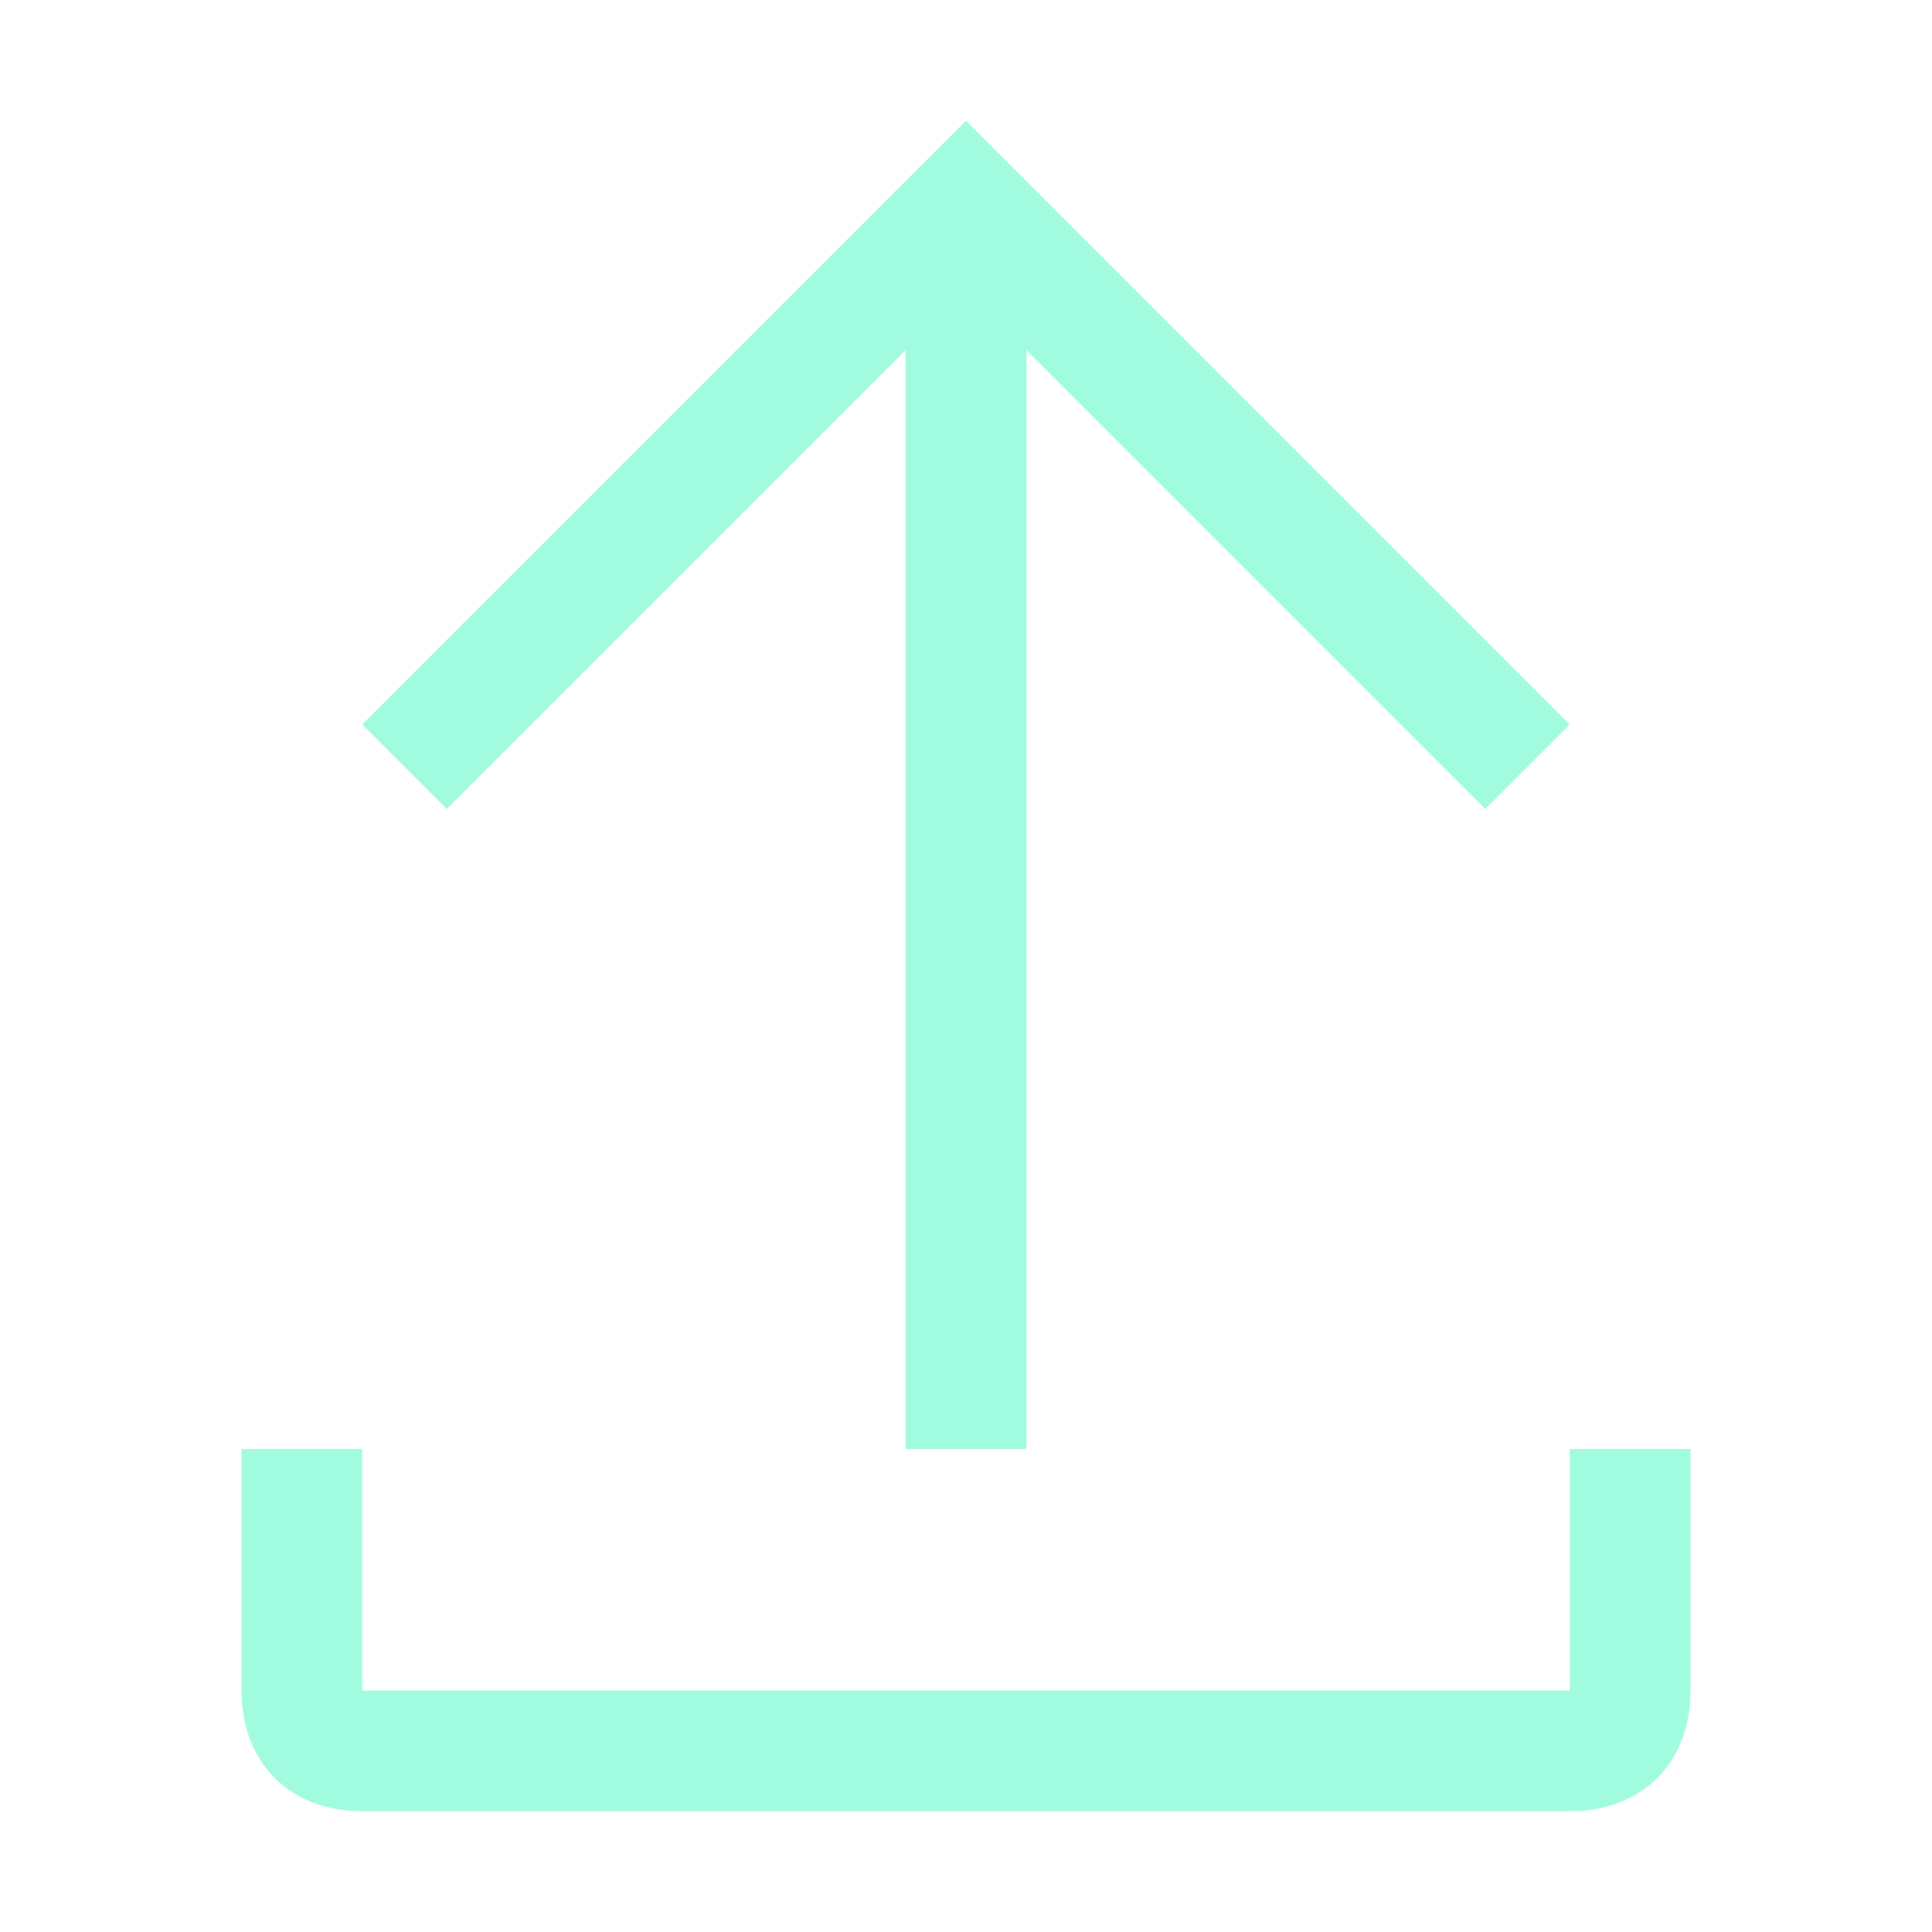
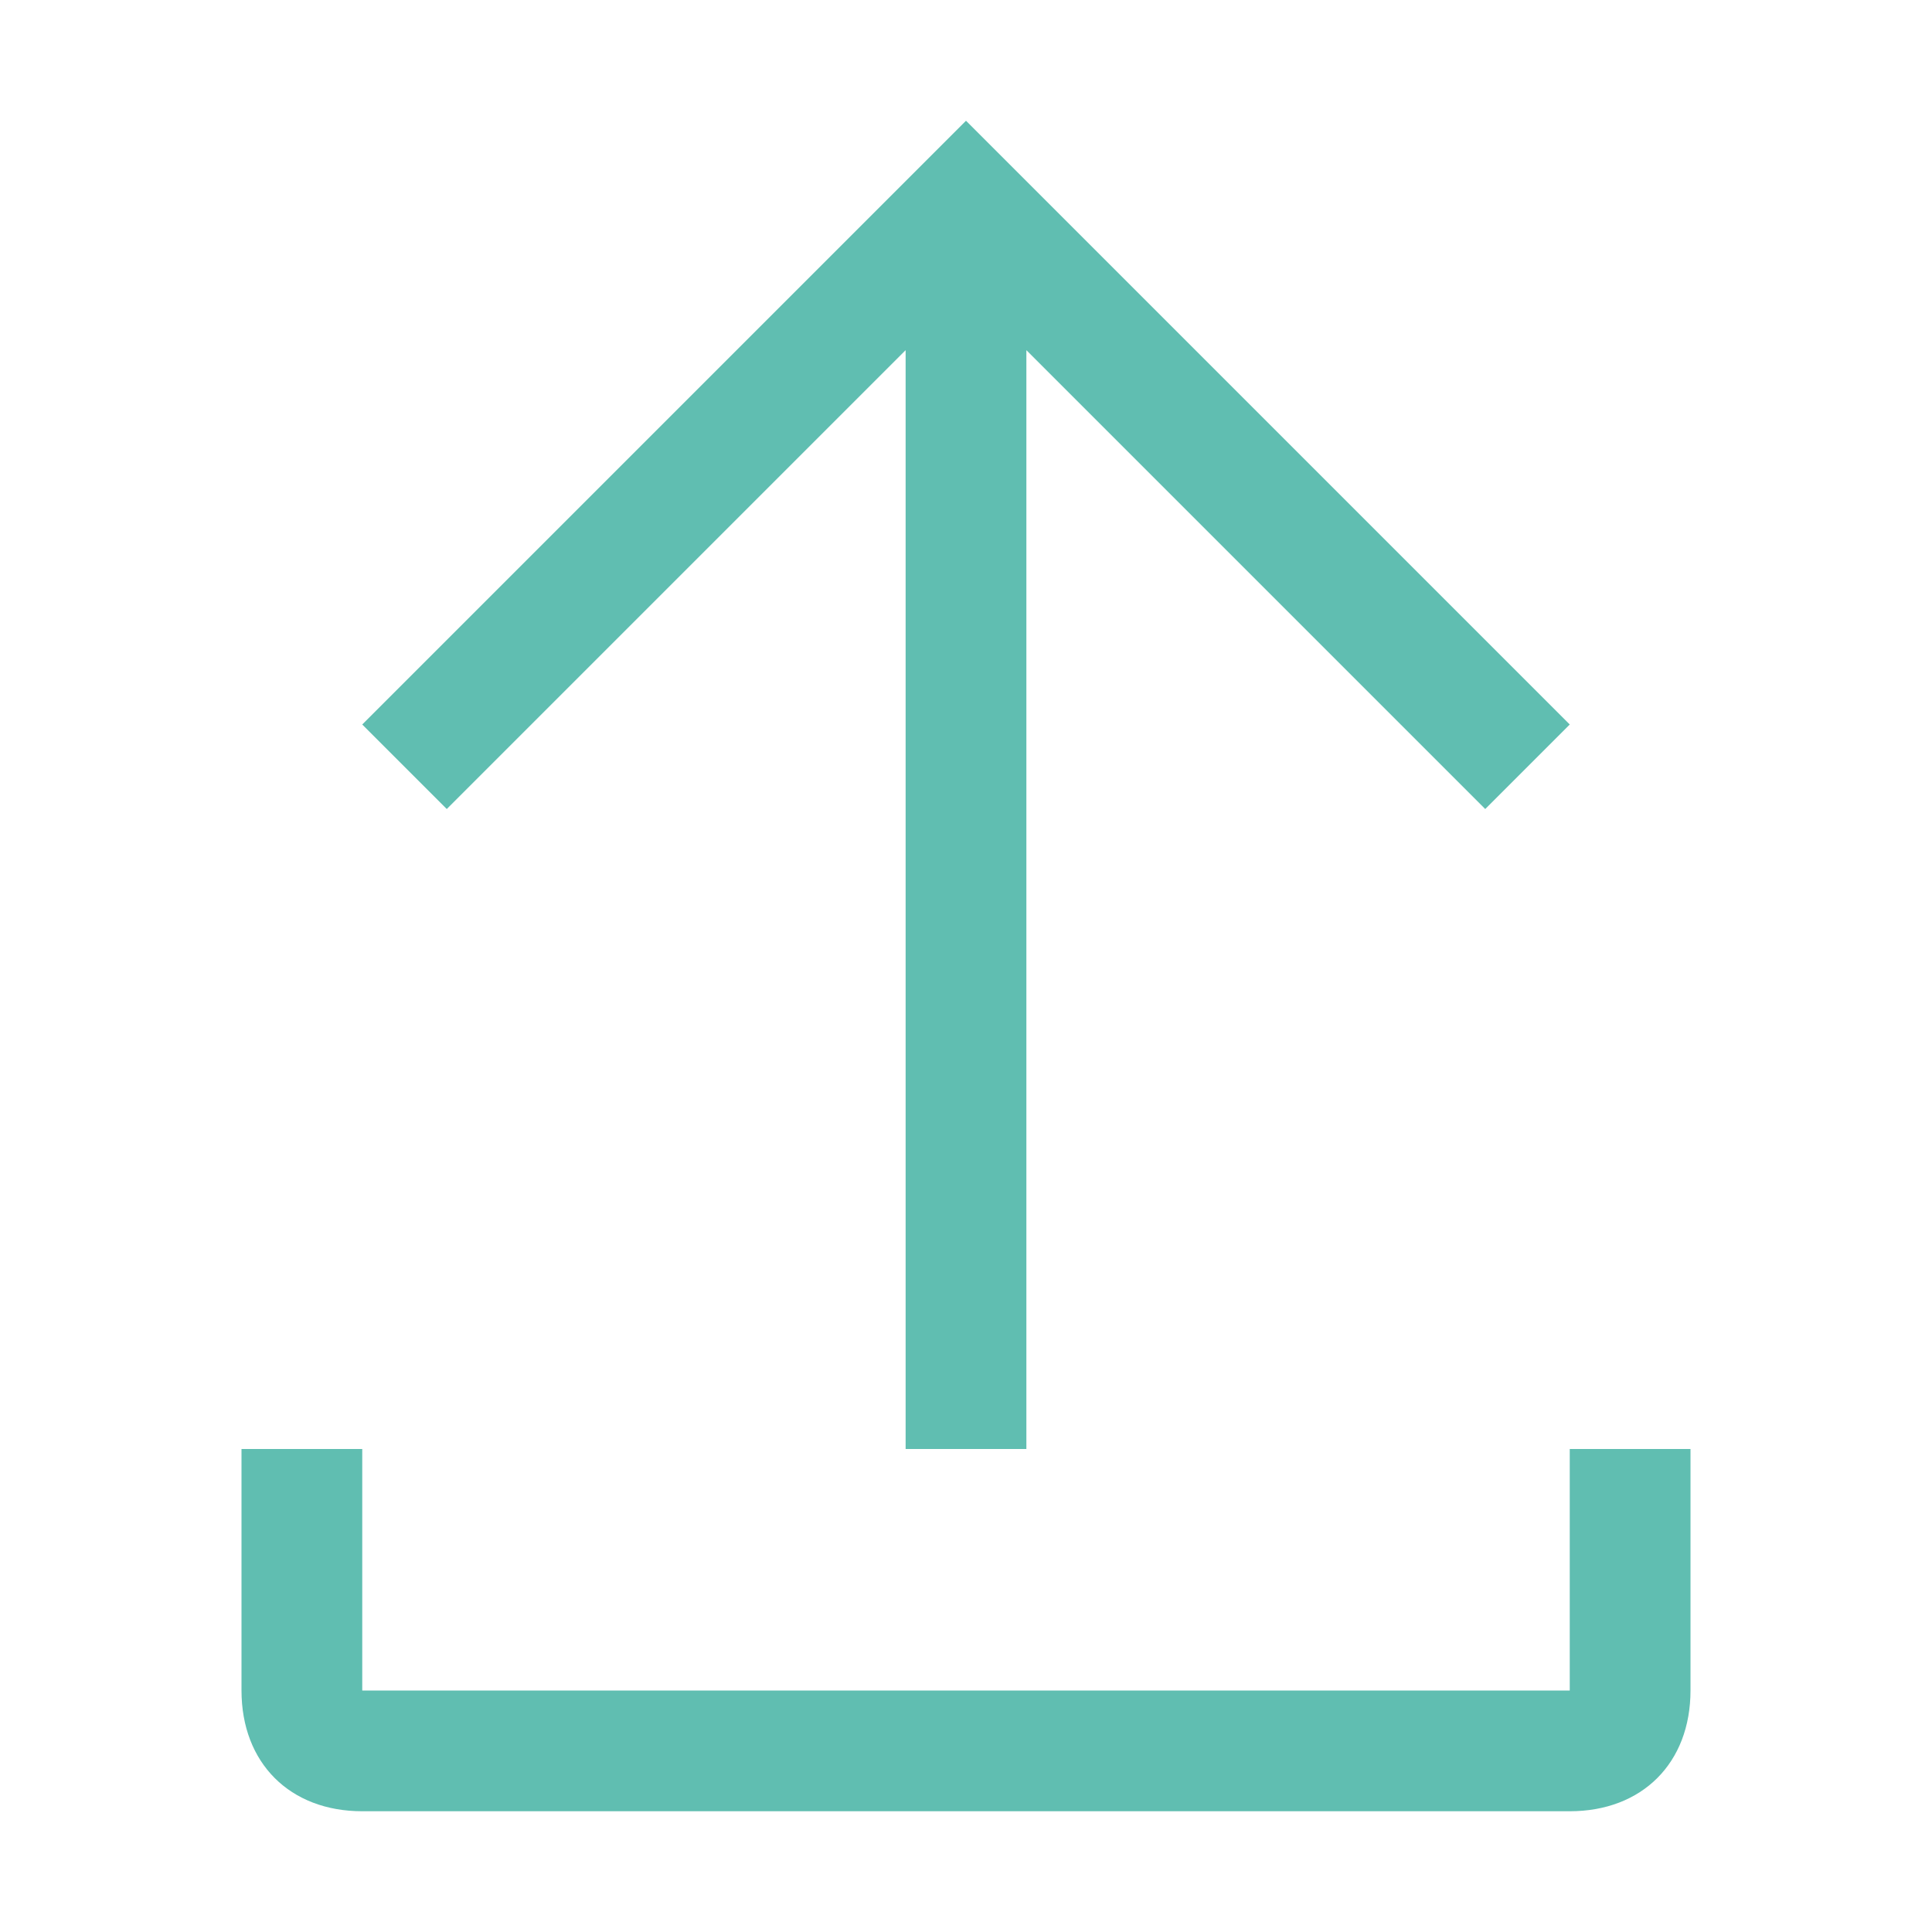
<svg xmlns="http://www.w3.org/2000/svg" width="32" height="32" viewBox="0 0 32 32" fill="none">
-   <path d="M6 12L7.4 13.4L15 5.8L15 24L17 24L17 5.8L24.6 13.4L26 12L16 2L6 12ZM6 24L6 28L26 28L26 24L28 24L28 28C28 29.2 27.2 30 26 30L6 30C4.8 30 4 29.2 4 28L4 24L6 24Z" fill="hsl(161 94% 81%)" />
+   <path d="M6 12L7.4 13.4L15 5.8L15 24L17 24L17 5.8L24.6 13.4L26 12L16 2L6 12ZM6 24L6 28L26 28L26 24L28 24L28 28C28 29.2 27.2 30 26 30L6 30C4.8 30 4 29.2 4 28L4 24L6 24Z" fill="hsl(172 42% 56%)" />
</svg>
